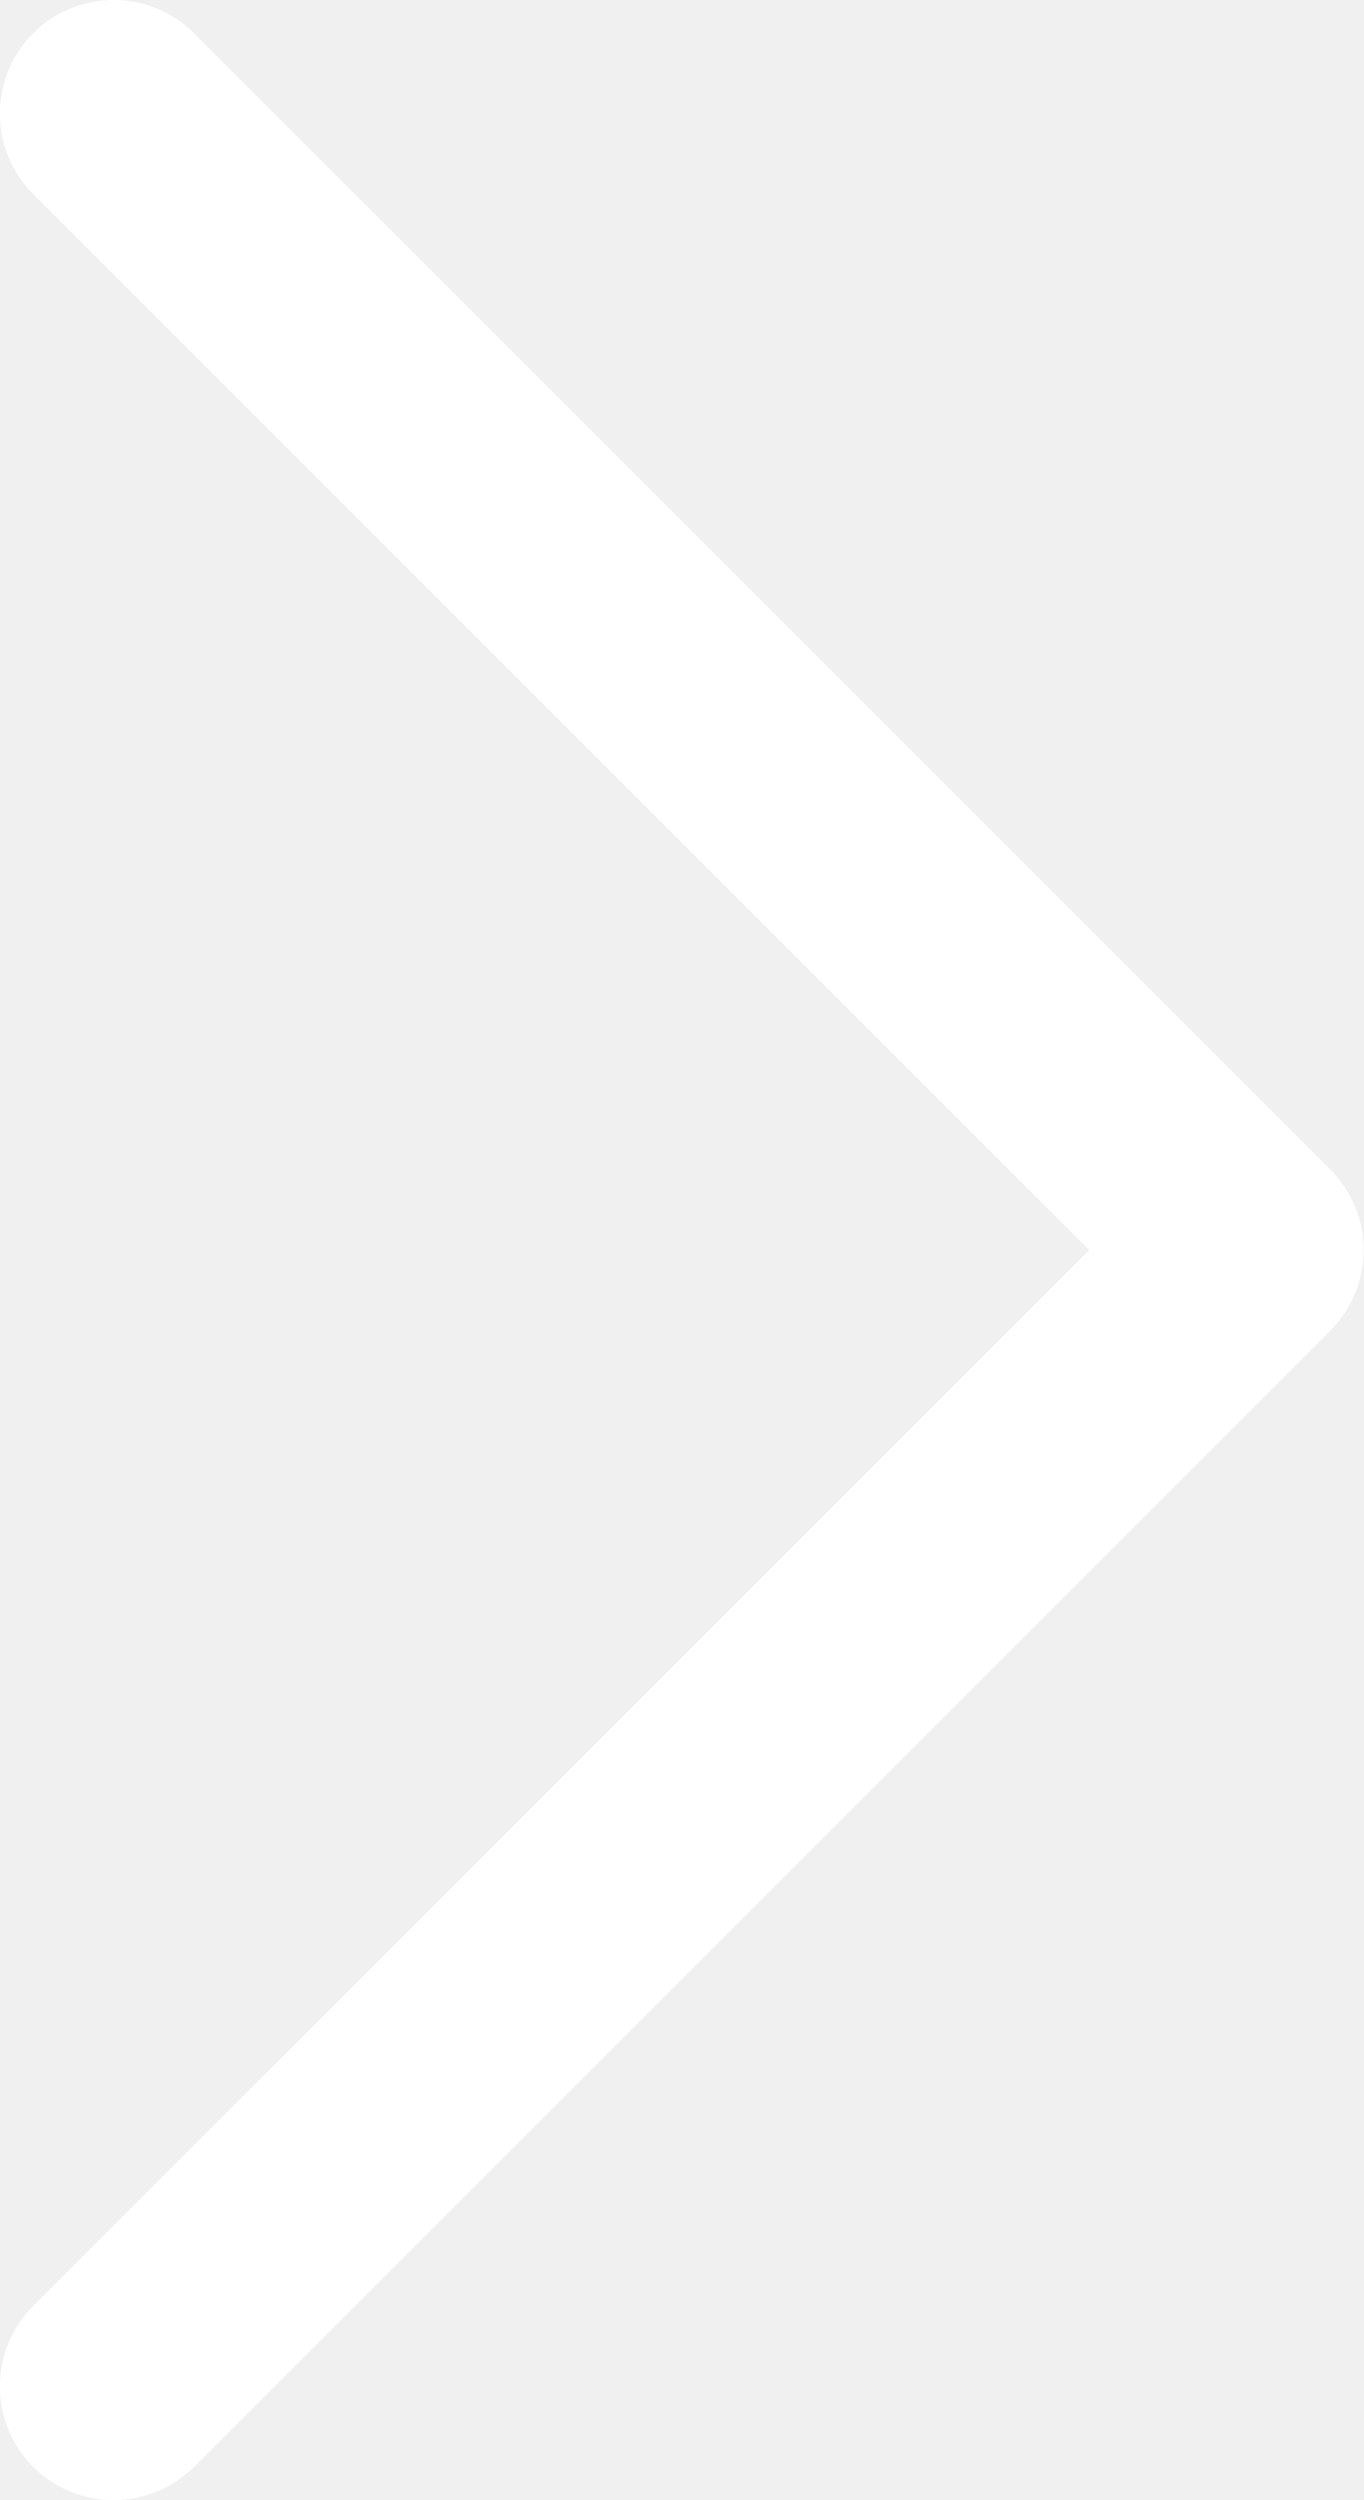
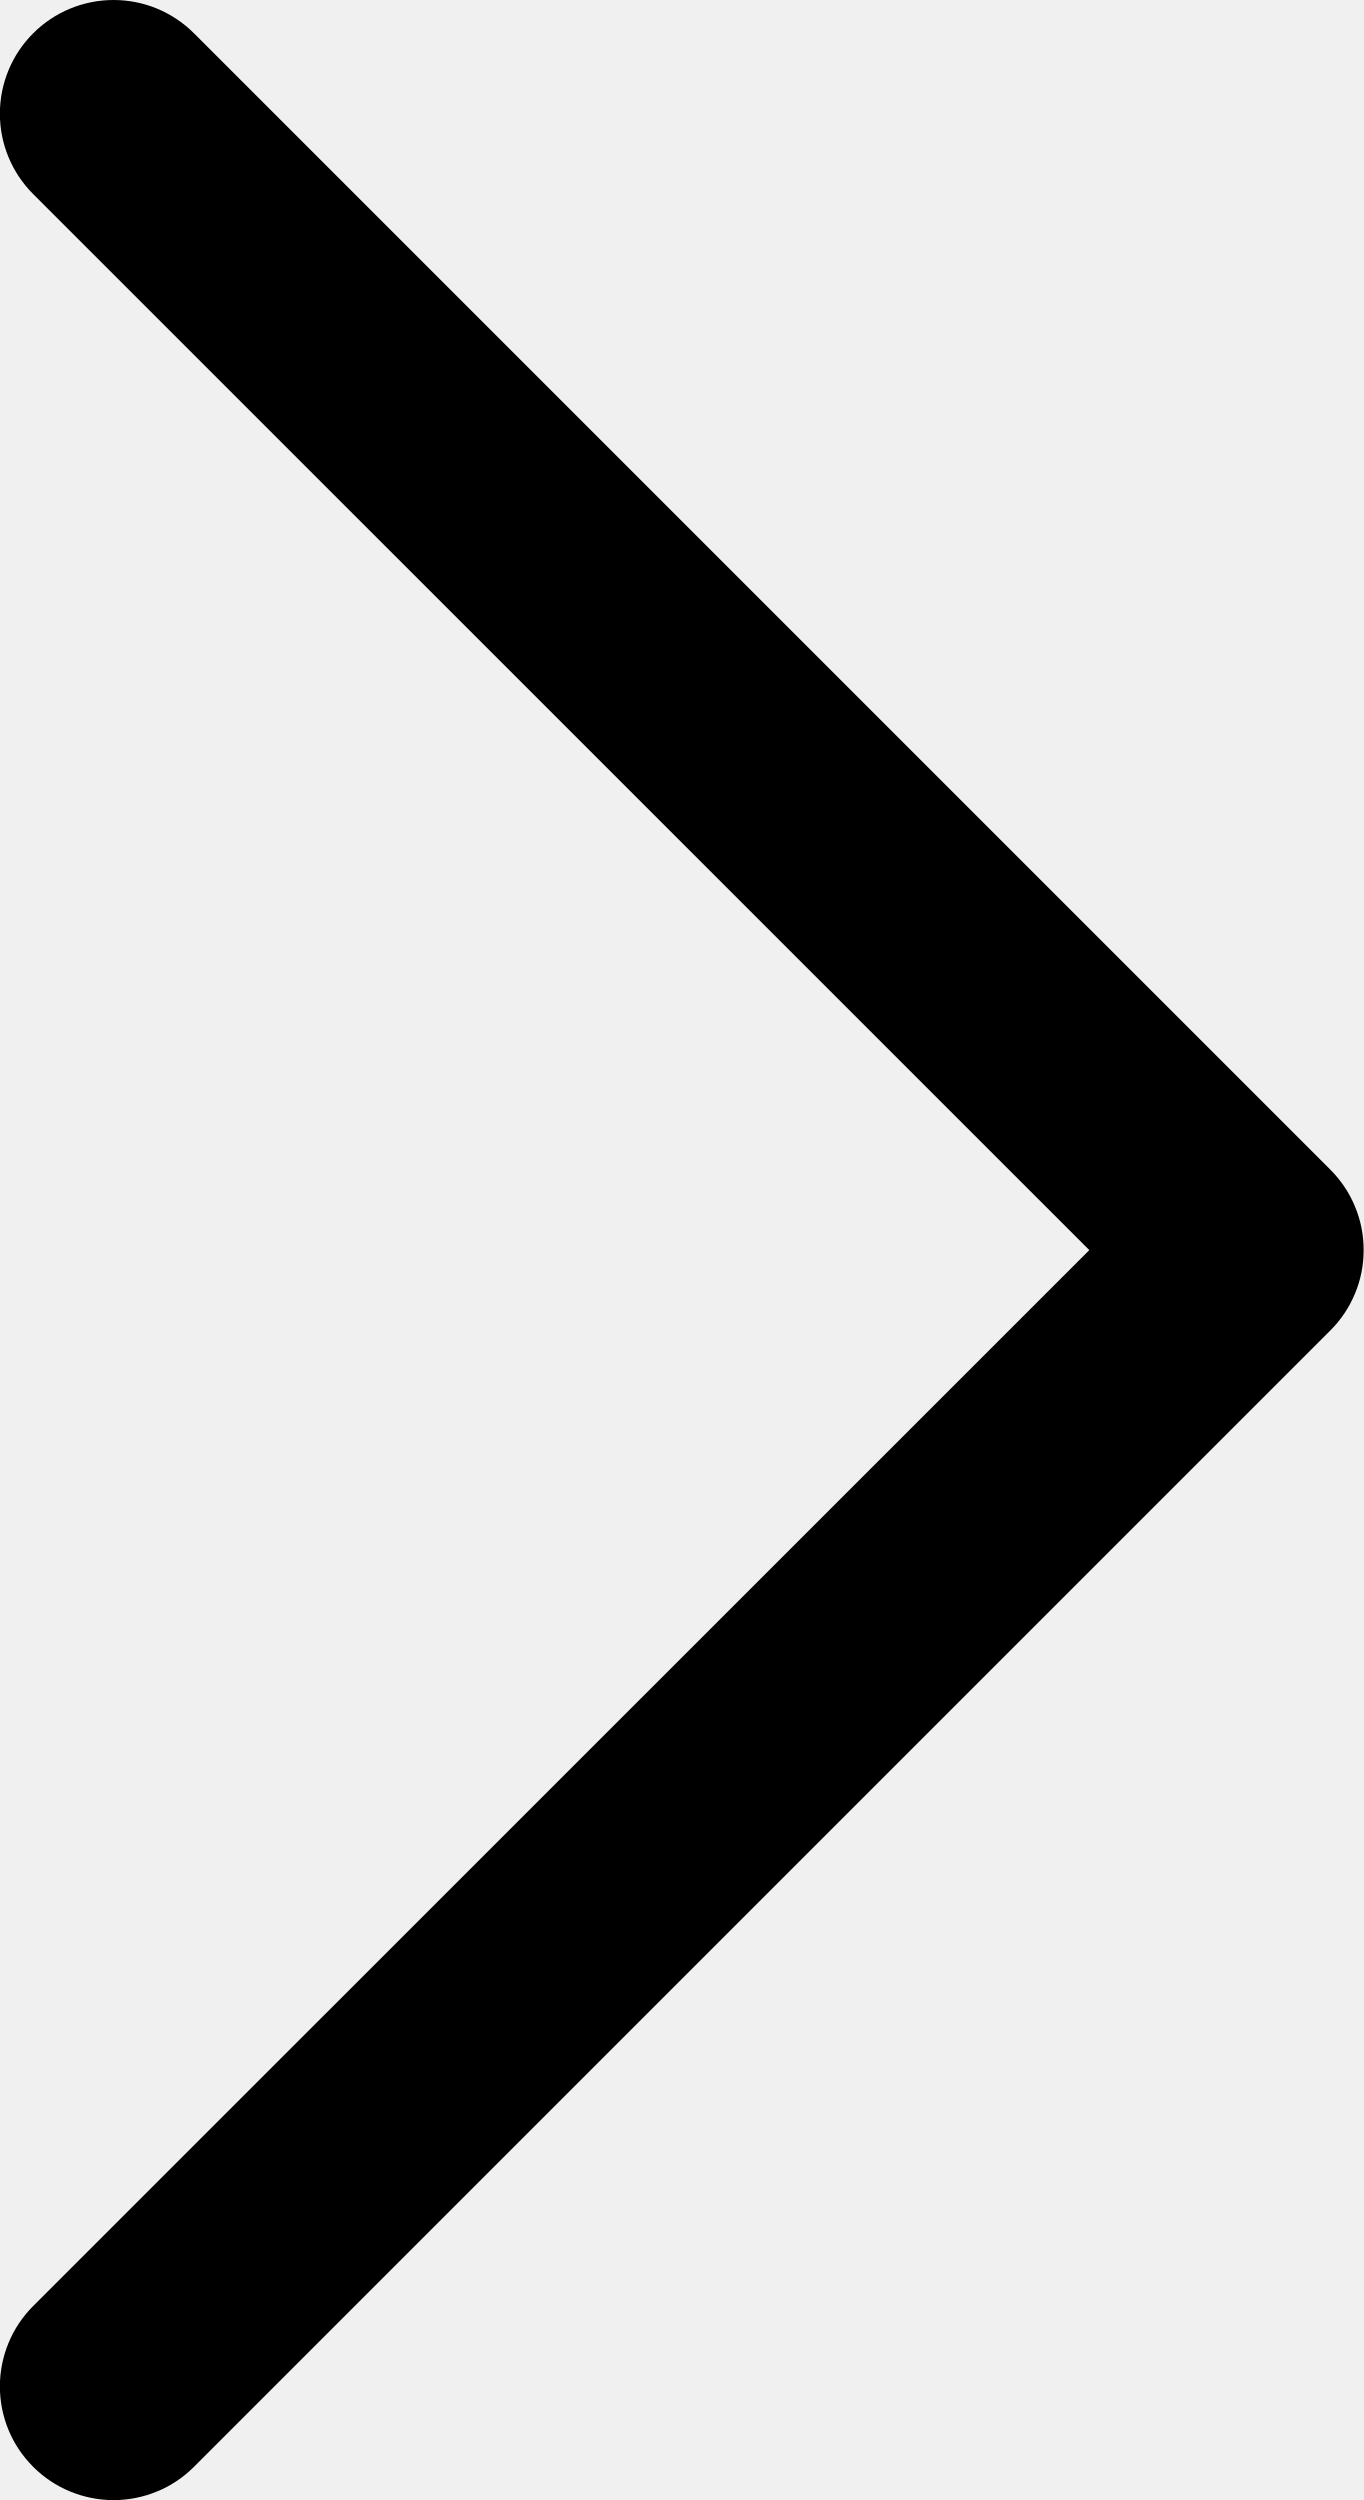
<svg xmlns="http://www.w3.org/2000/svg" width="12" height="22" viewBox="0 0 12 22" fill="none">
-   <path id="Vector" d="M11.707 11.708L1.707 21.708C1.614 21.801 1.504 21.875 1.382 21.925C1.261 21.975 1.131 22.001 1 22.001C0.868 22.001 0.738 21.975 0.617 21.925C0.495 21.875 0.385 21.801 0.292 21.708C0.199 21.615 0.125 21.505 0.075 21.384C0.025 21.262 -0.001 21.132 -0.001 21.001C-0.001 20.869 0.025 20.739 0.075 20.618C0.125 20.496 0.199 20.386 0.292 20.293L9.586 11.001L0.292 1.708C0.104 1.52 -0.001 1.266 -0.001 1.001C-0.001 0.735 0.104 0.481 0.292 0.293C0.48 0.105 0.734 1.97712e-09 1 0C1.265 -1.97712e-09 1.519 0.105 1.707 0.293L11.707 10.293C11.8 10.386 11.874 10.496 11.924 10.618C11.975 10.739 12 10.869 12 11.001C12 11.132 11.975 11.262 11.924 11.383C11.874 11.505 11.8 11.615 11.707 11.708Z" fill="white" />
+   <path id="Vector" d="M11.707 11.708L1.707 21.708C1.614 21.801 1.504 21.875 1.382 21.925C1.261 21.975 1.131 22.001 1 22.001C0.868 22.001 0.738 21.975 0.617 21.925C0.495 21.875 0.385 21.801 0.292 21.708C0.199 21.615 0.125 21.505 0.075 21.384C0.025 21.262 -0.001 21.132 -0.001 21.001C-0.001 20.869 0.025 20.739 0.075 20.618C0.125 20.496 0.199 20.386 0.292 20.293L9.586 11.001L0.292 1.708C0.104 1.52 -0.001 1.266 -0.001 1.001C-0.001 0.735 0.104 0.481 0.292 0.293C0.48 0.105 0.734 1.97712e-09 1 0C1.265 -1.97712e-09 1.519 0.105 1.707 0.293L11.707 10.293C11.8 10.386 11.874 10.496 11.924 10.618C11.975 10.739 12 10.869 12 11.001C12 11.132 11.975 11.262 11.924 11.383C11.874 11.505 11.8 11.615 11.707 11.708Z" fill="currentColor" />
</svg>
